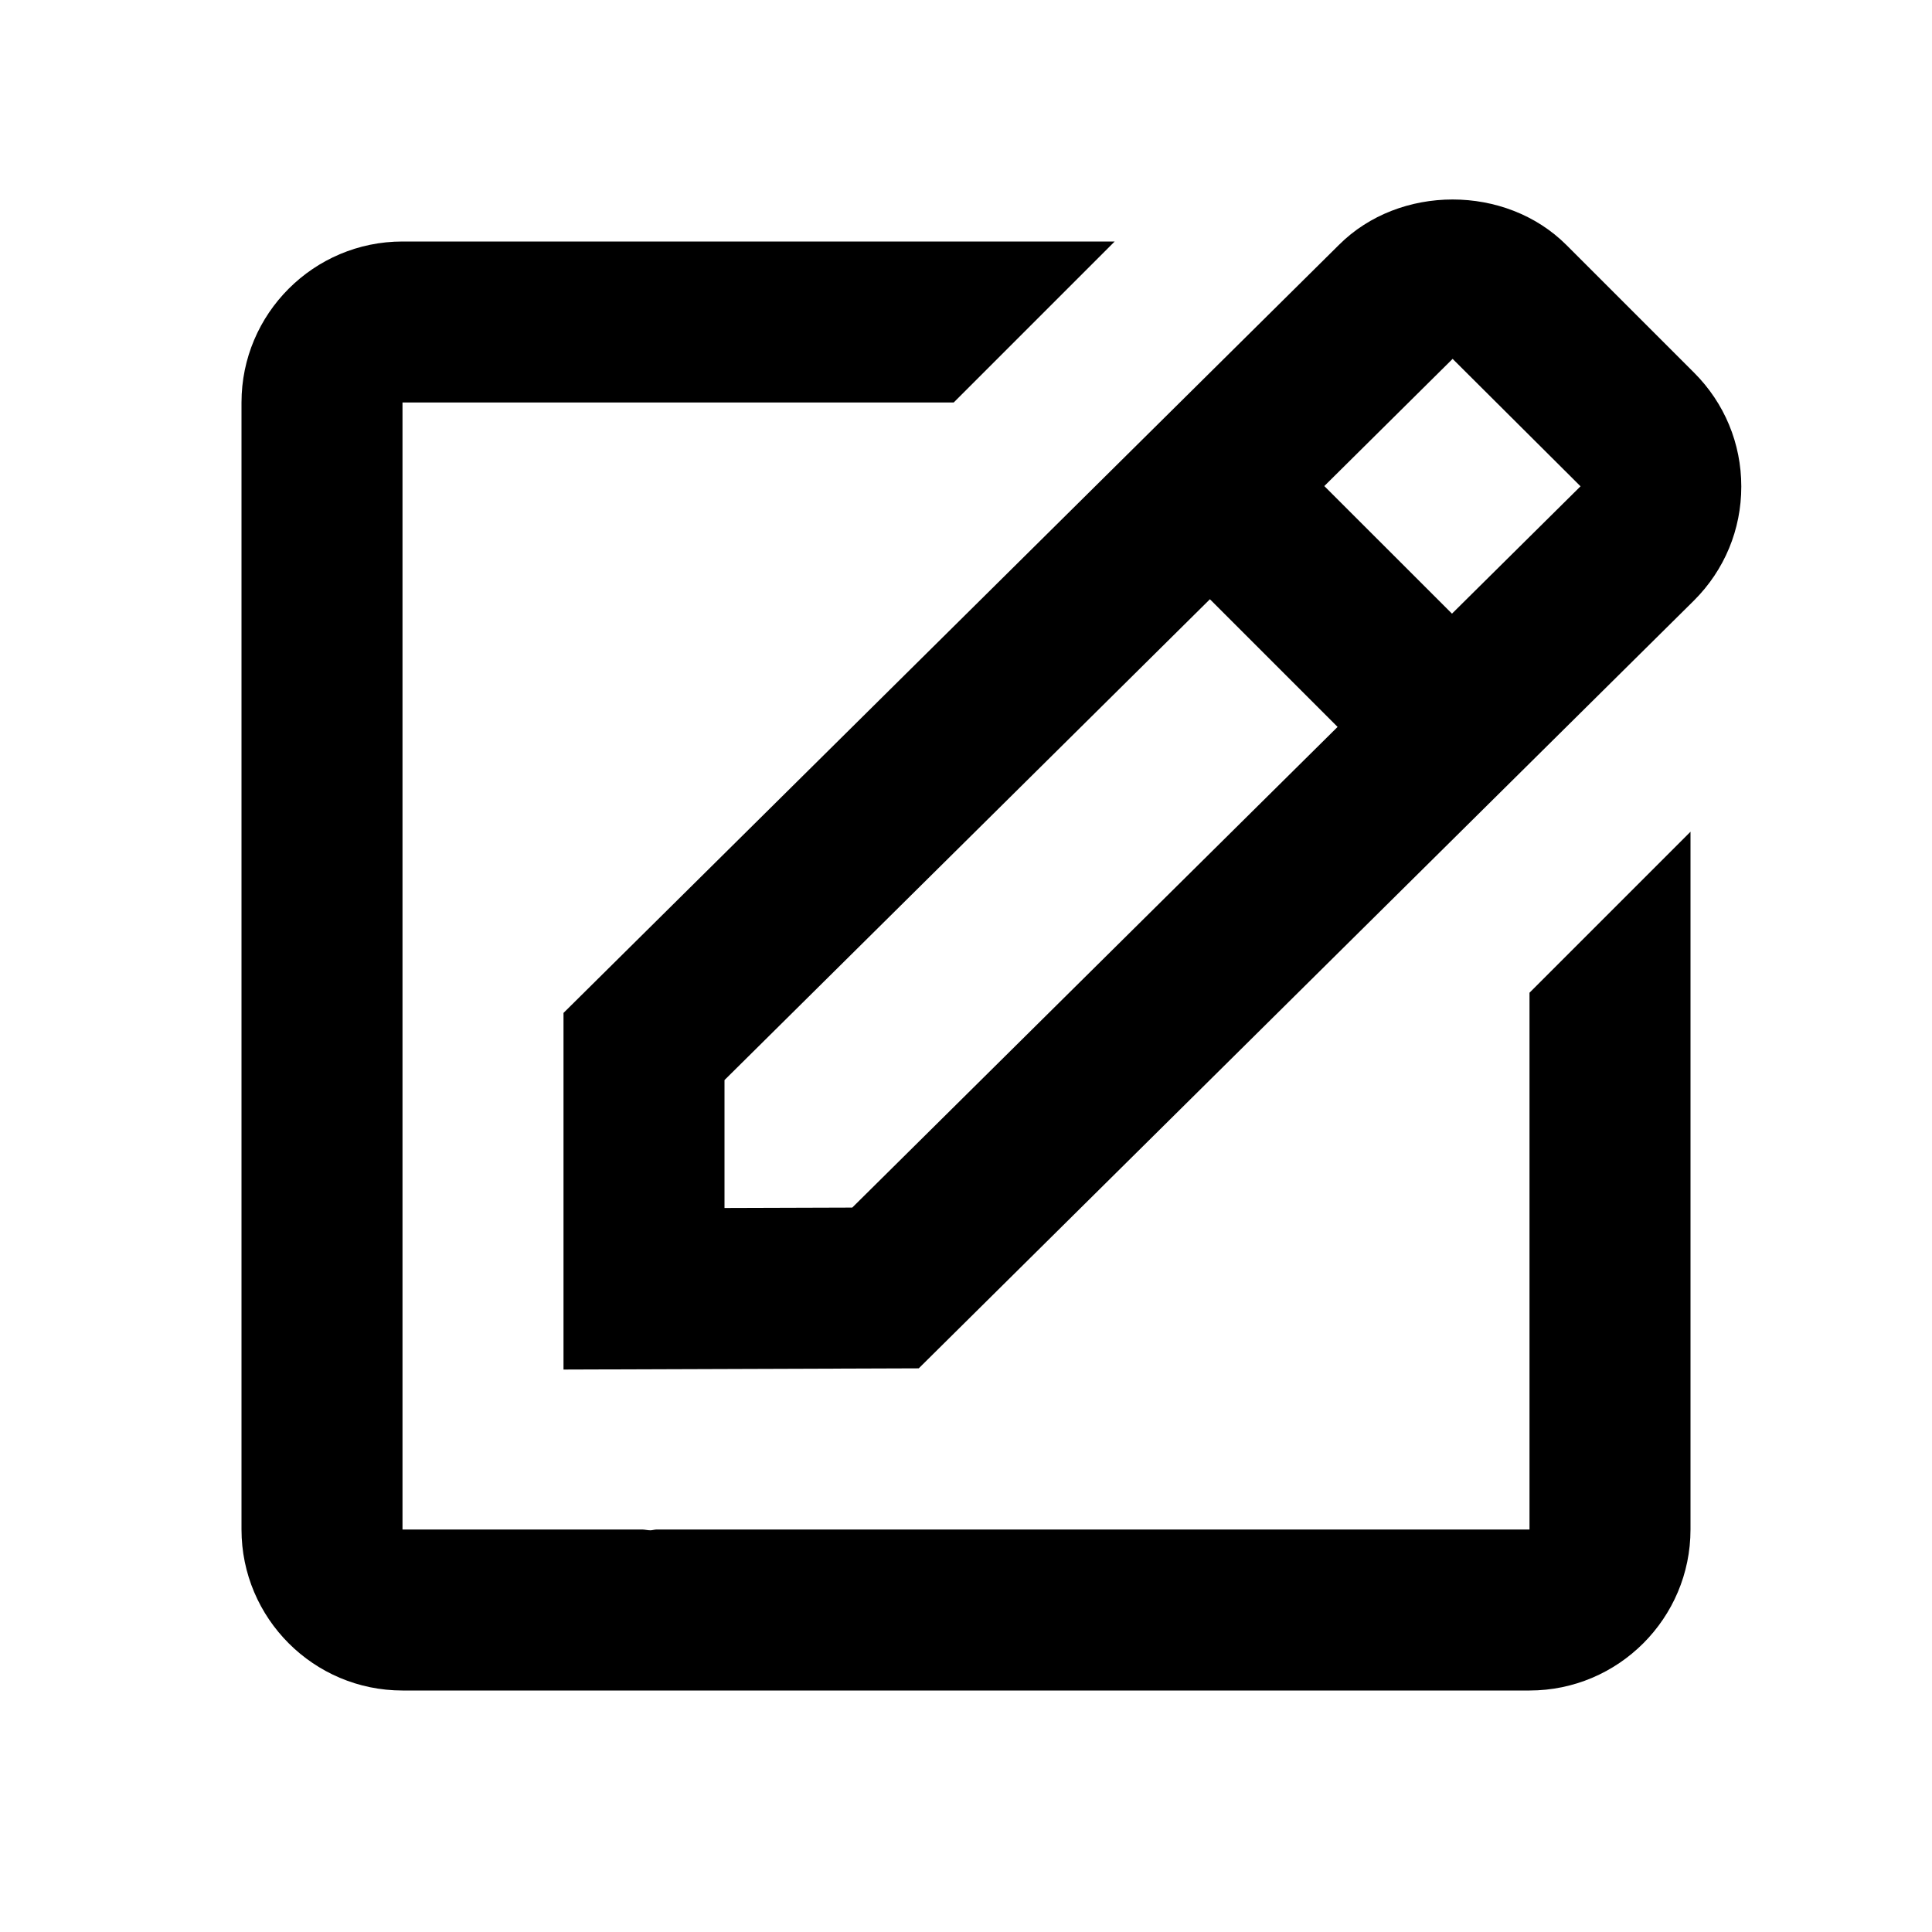
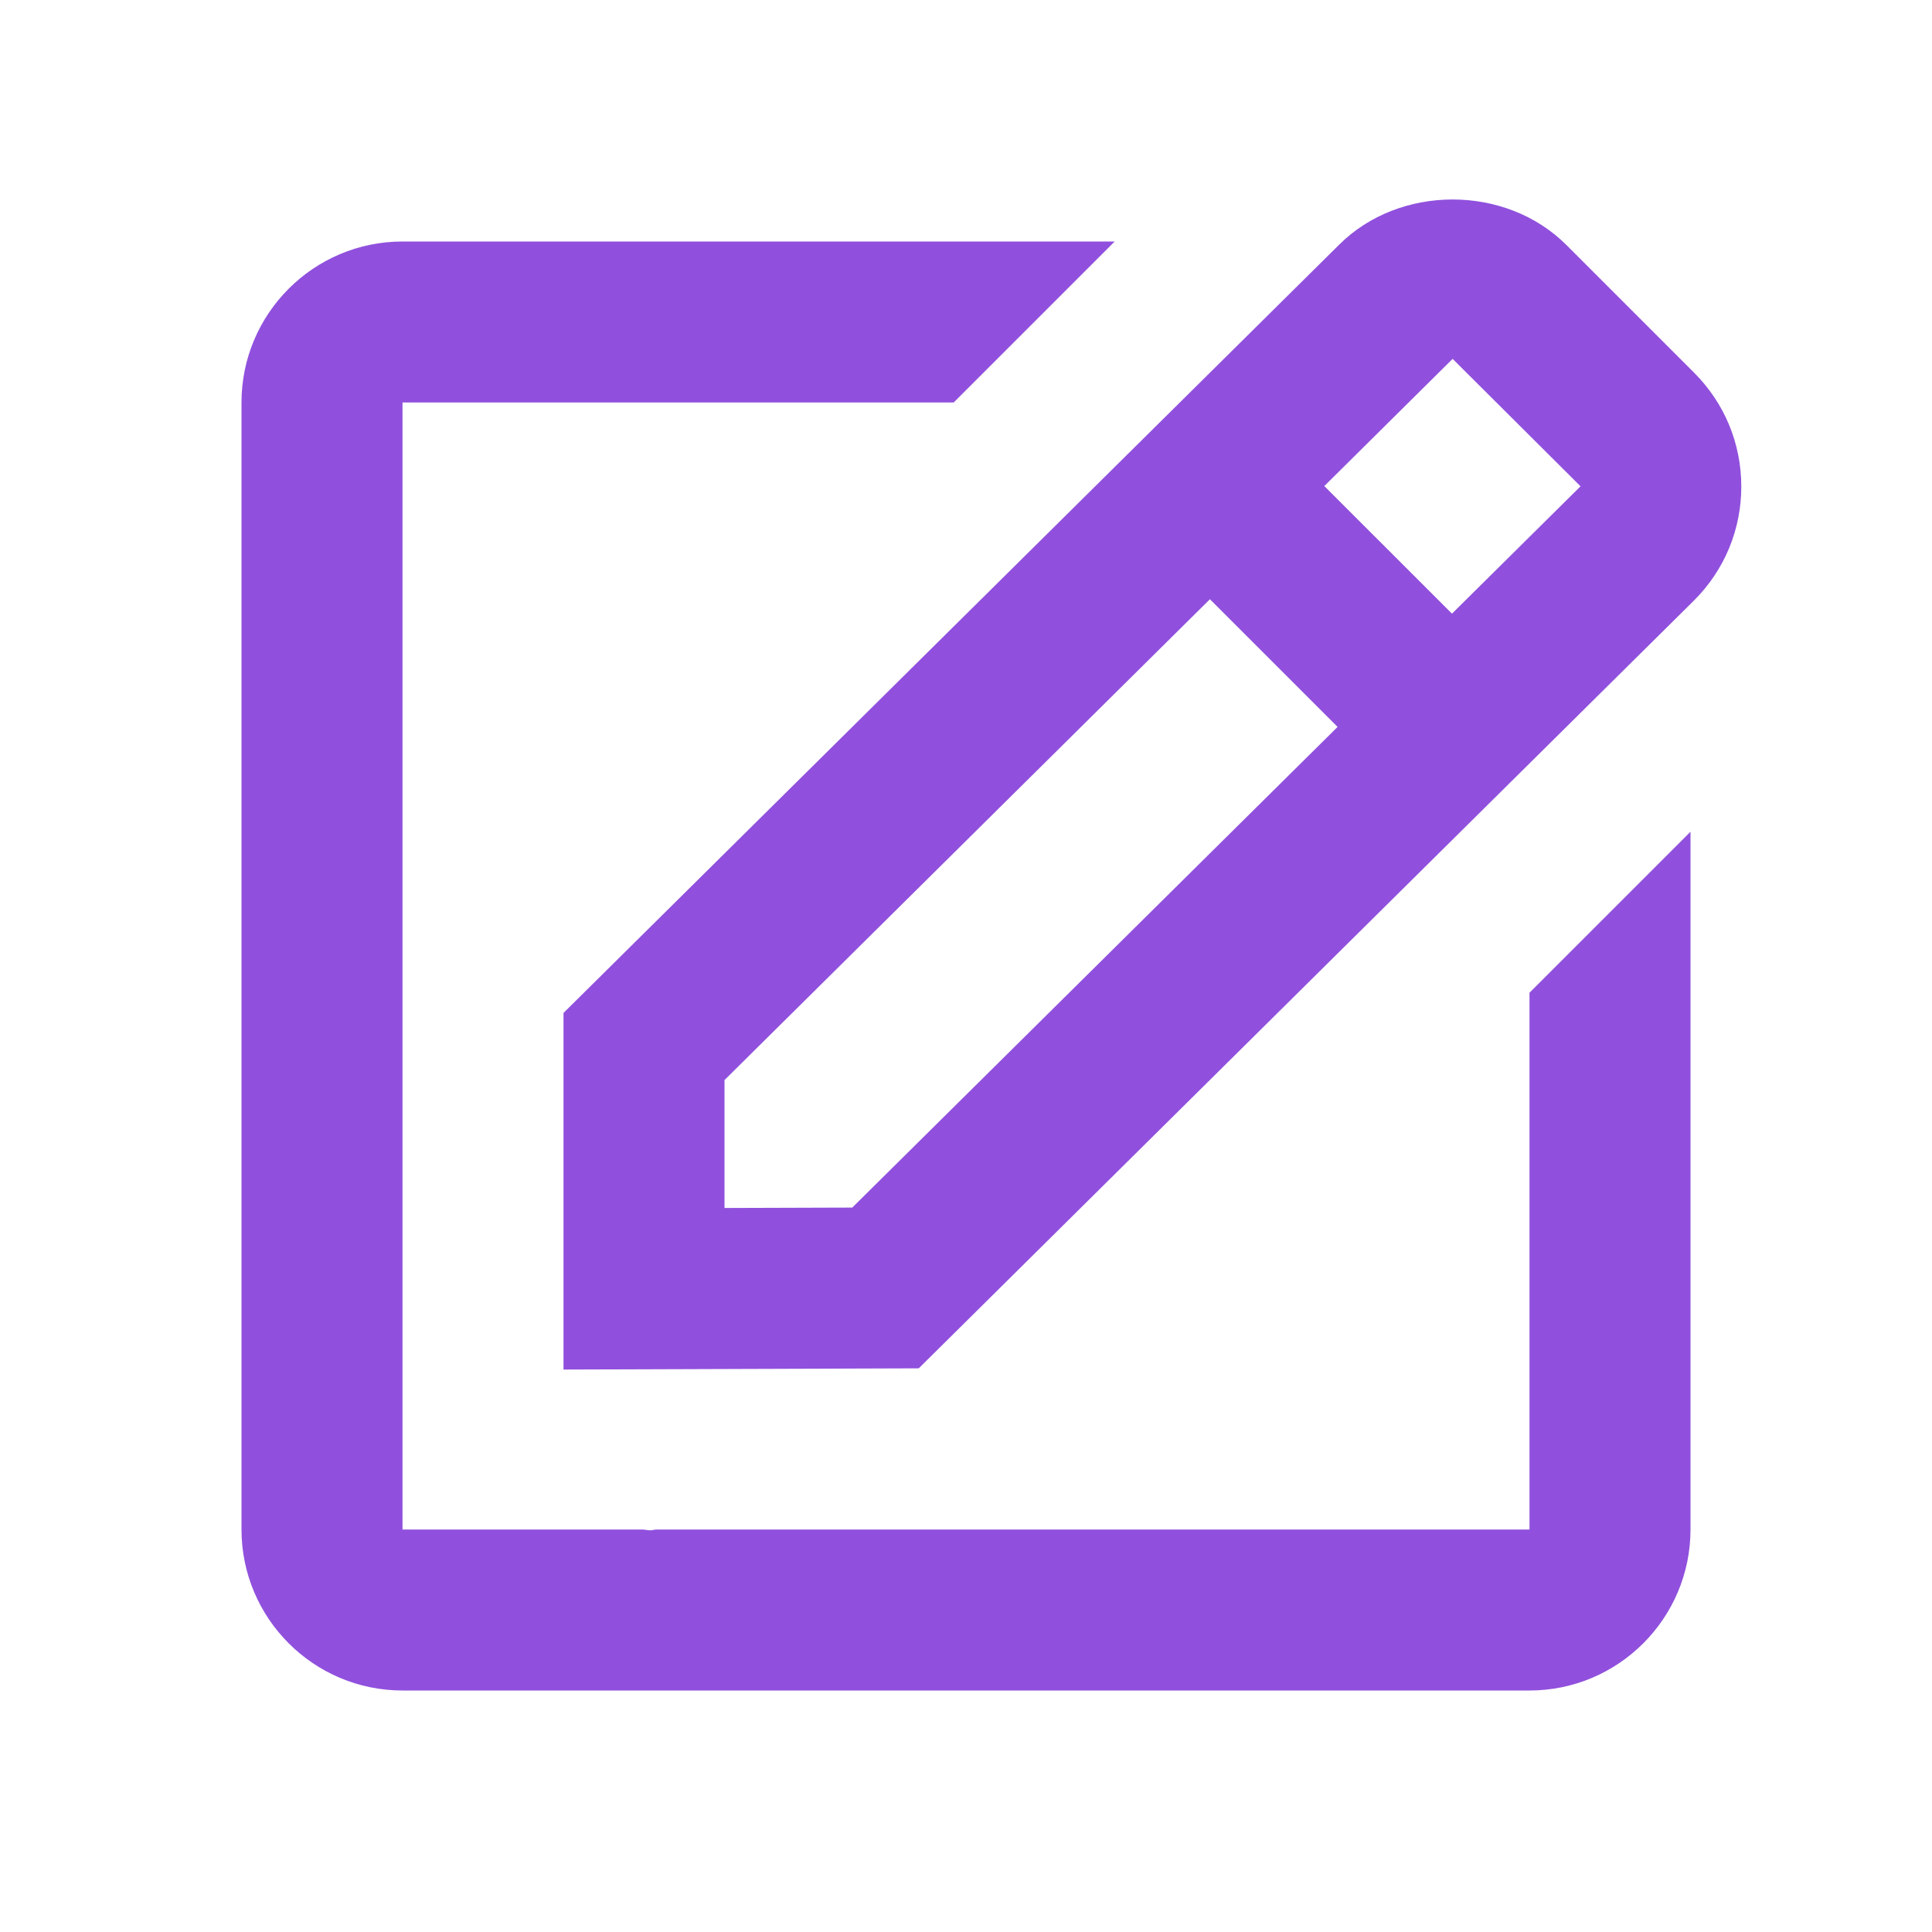
- <svg xmlns="http://www.w3.org/2000/svg" width="24" height="24" viewBox="0 0 24 24" style="fill: rgba(0, 0, 0, 1);transform: ;msFilter:;">
+ <svg xmlns="http://www.w3.org/2000/svg" width="24" height="24" viewBox="0 0 24 24" style="fill: #9050DD;transform: ;msFilter:;">
  <path d="m7 17.013 4.413-.015 9.632-9.54c.378-.378.586-.88.586-1.414s-.208-1.036-.586-1.414l-1.586-1.586c-.756-.756-2.075-.752-2.825-.003L7 12.583v4.43zM18.045 4.458l1.589 1.583-1.597 1.582-1.586-1.585 1.594-1.58zM9 13.417l6.03-5.973 1.586 1.586-6.029 5.971L9 15.006v-1.589z" />
  <path d="M5 21h14c1.103 0 2-.897 2-2v-8.668l-2 2V19H8.158c-.026 0-.053.01-.079.01-.033 0-.066-.009-.1-.01H5V5h6.847l2-2H5c-1.103 0-2 .897-2 2v14c0 1.103.897 2 2 2z" />
</svg>
